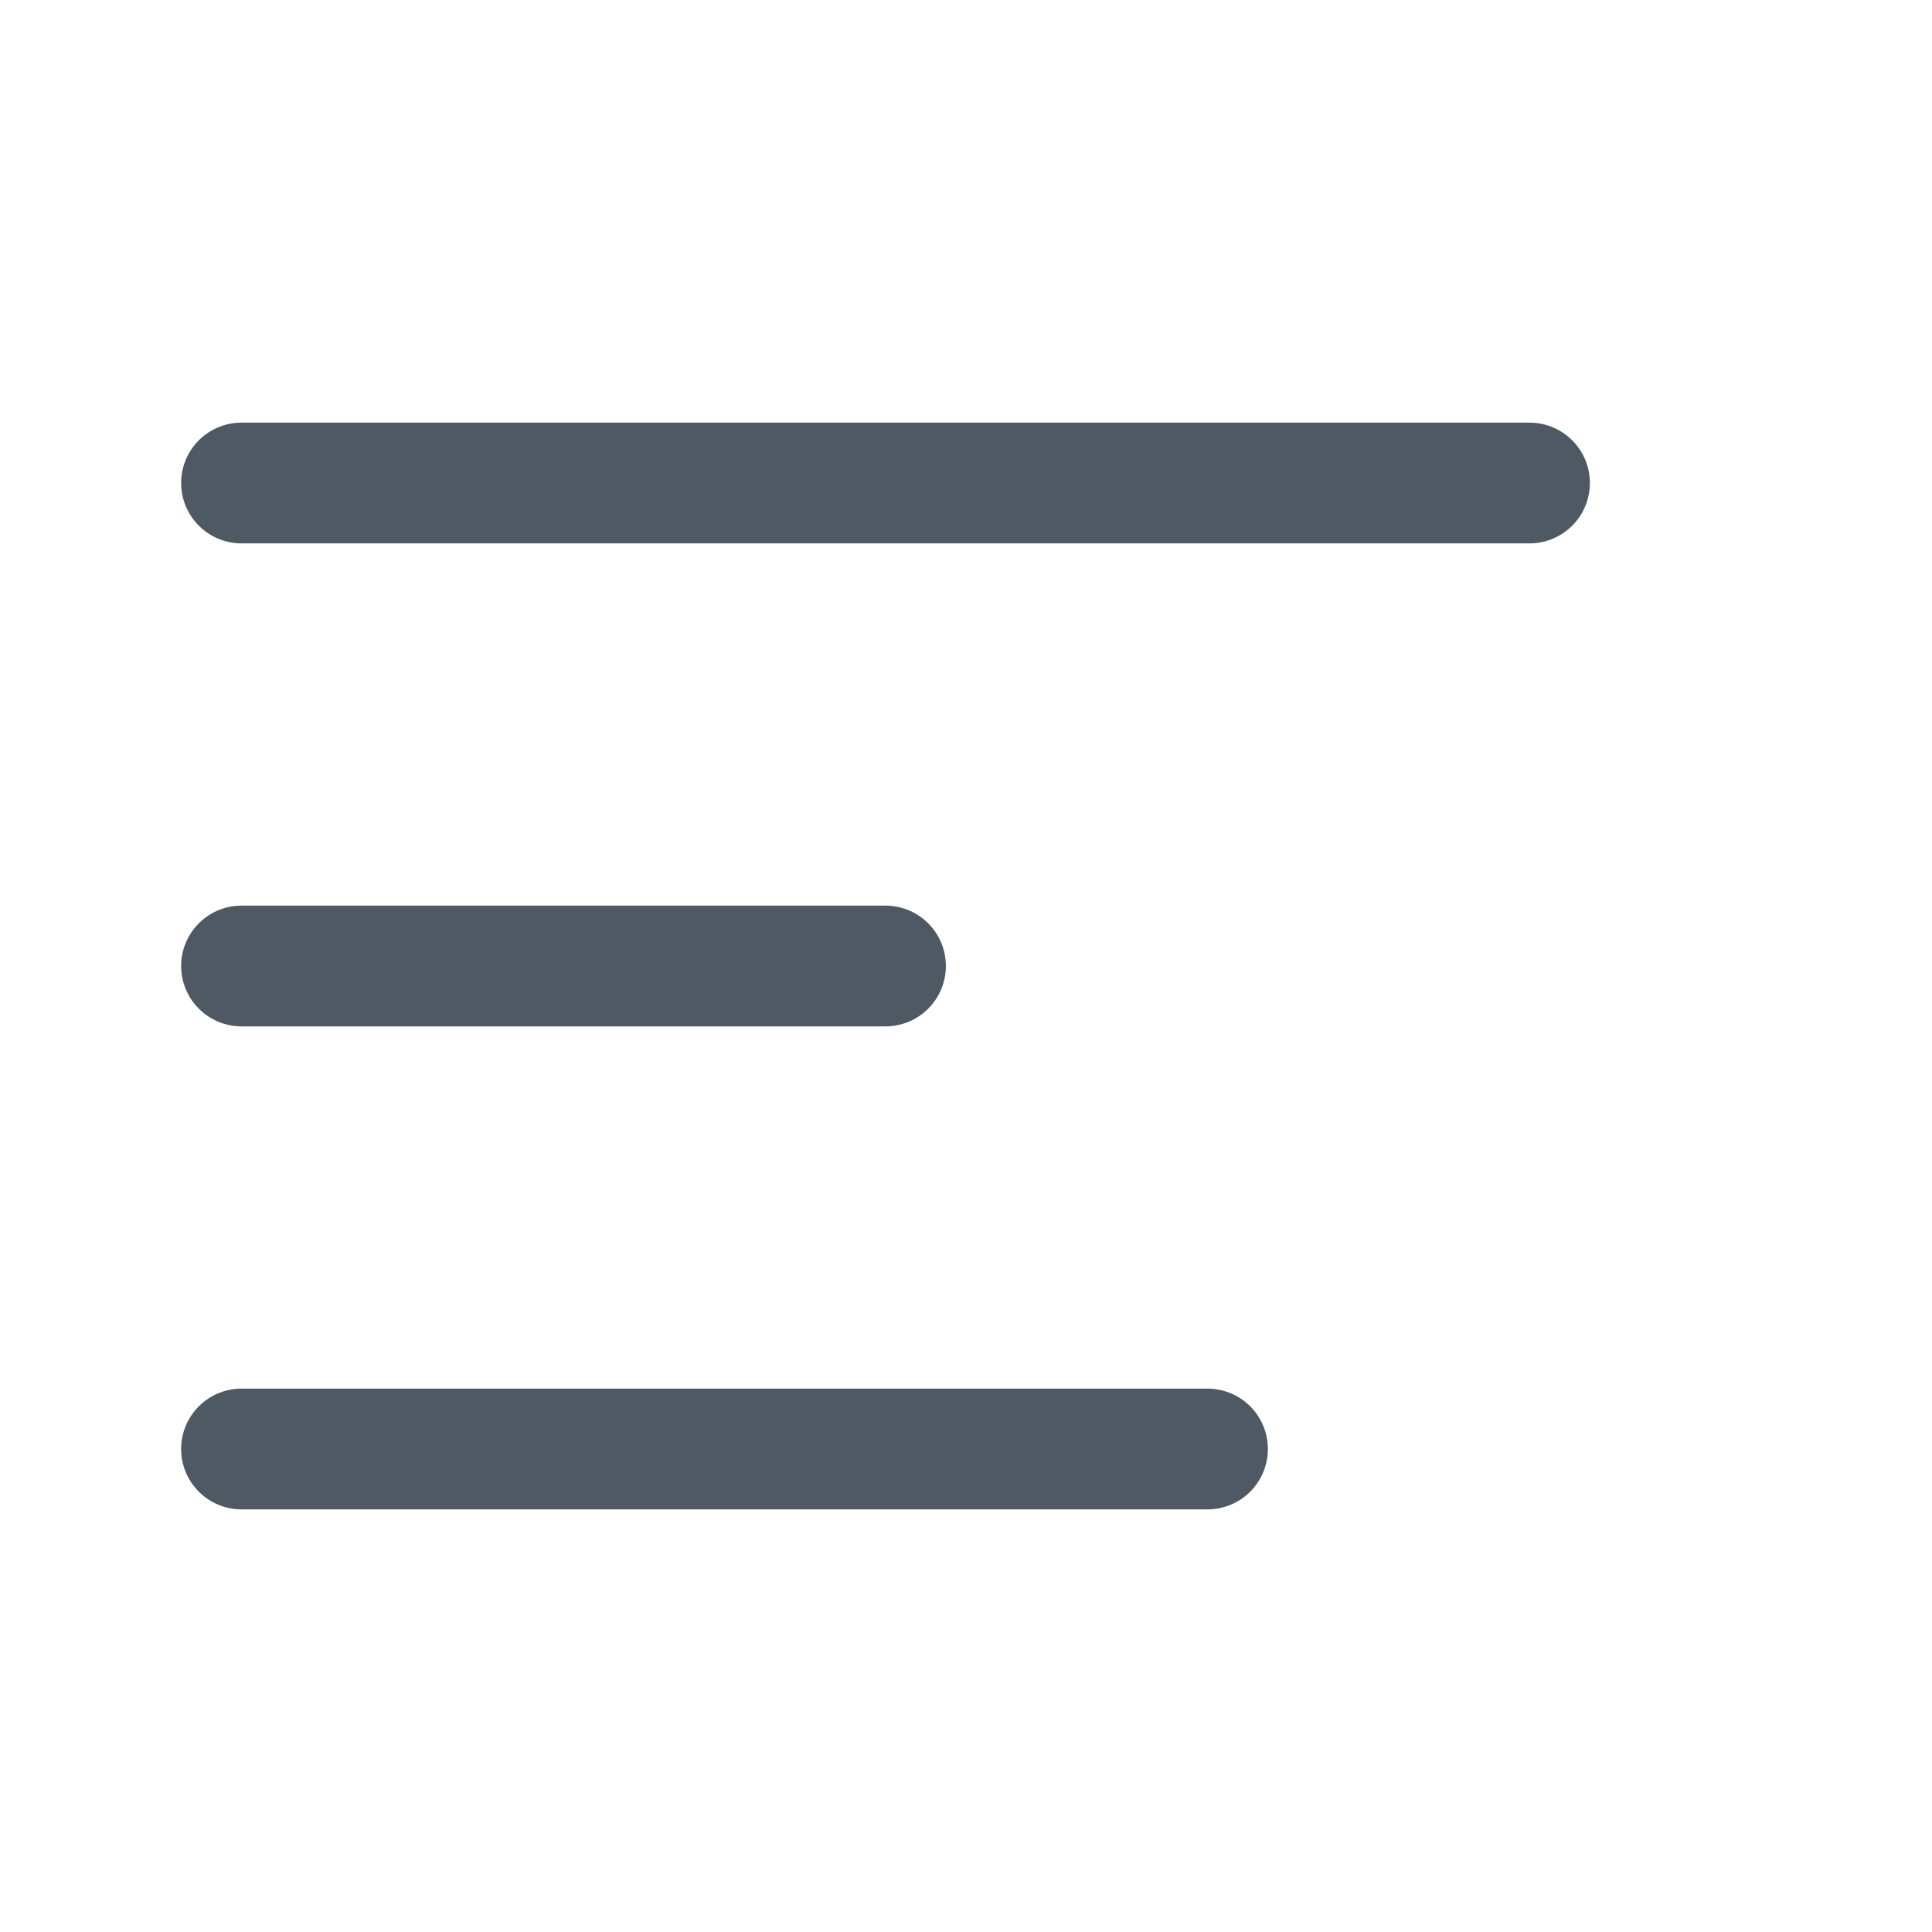
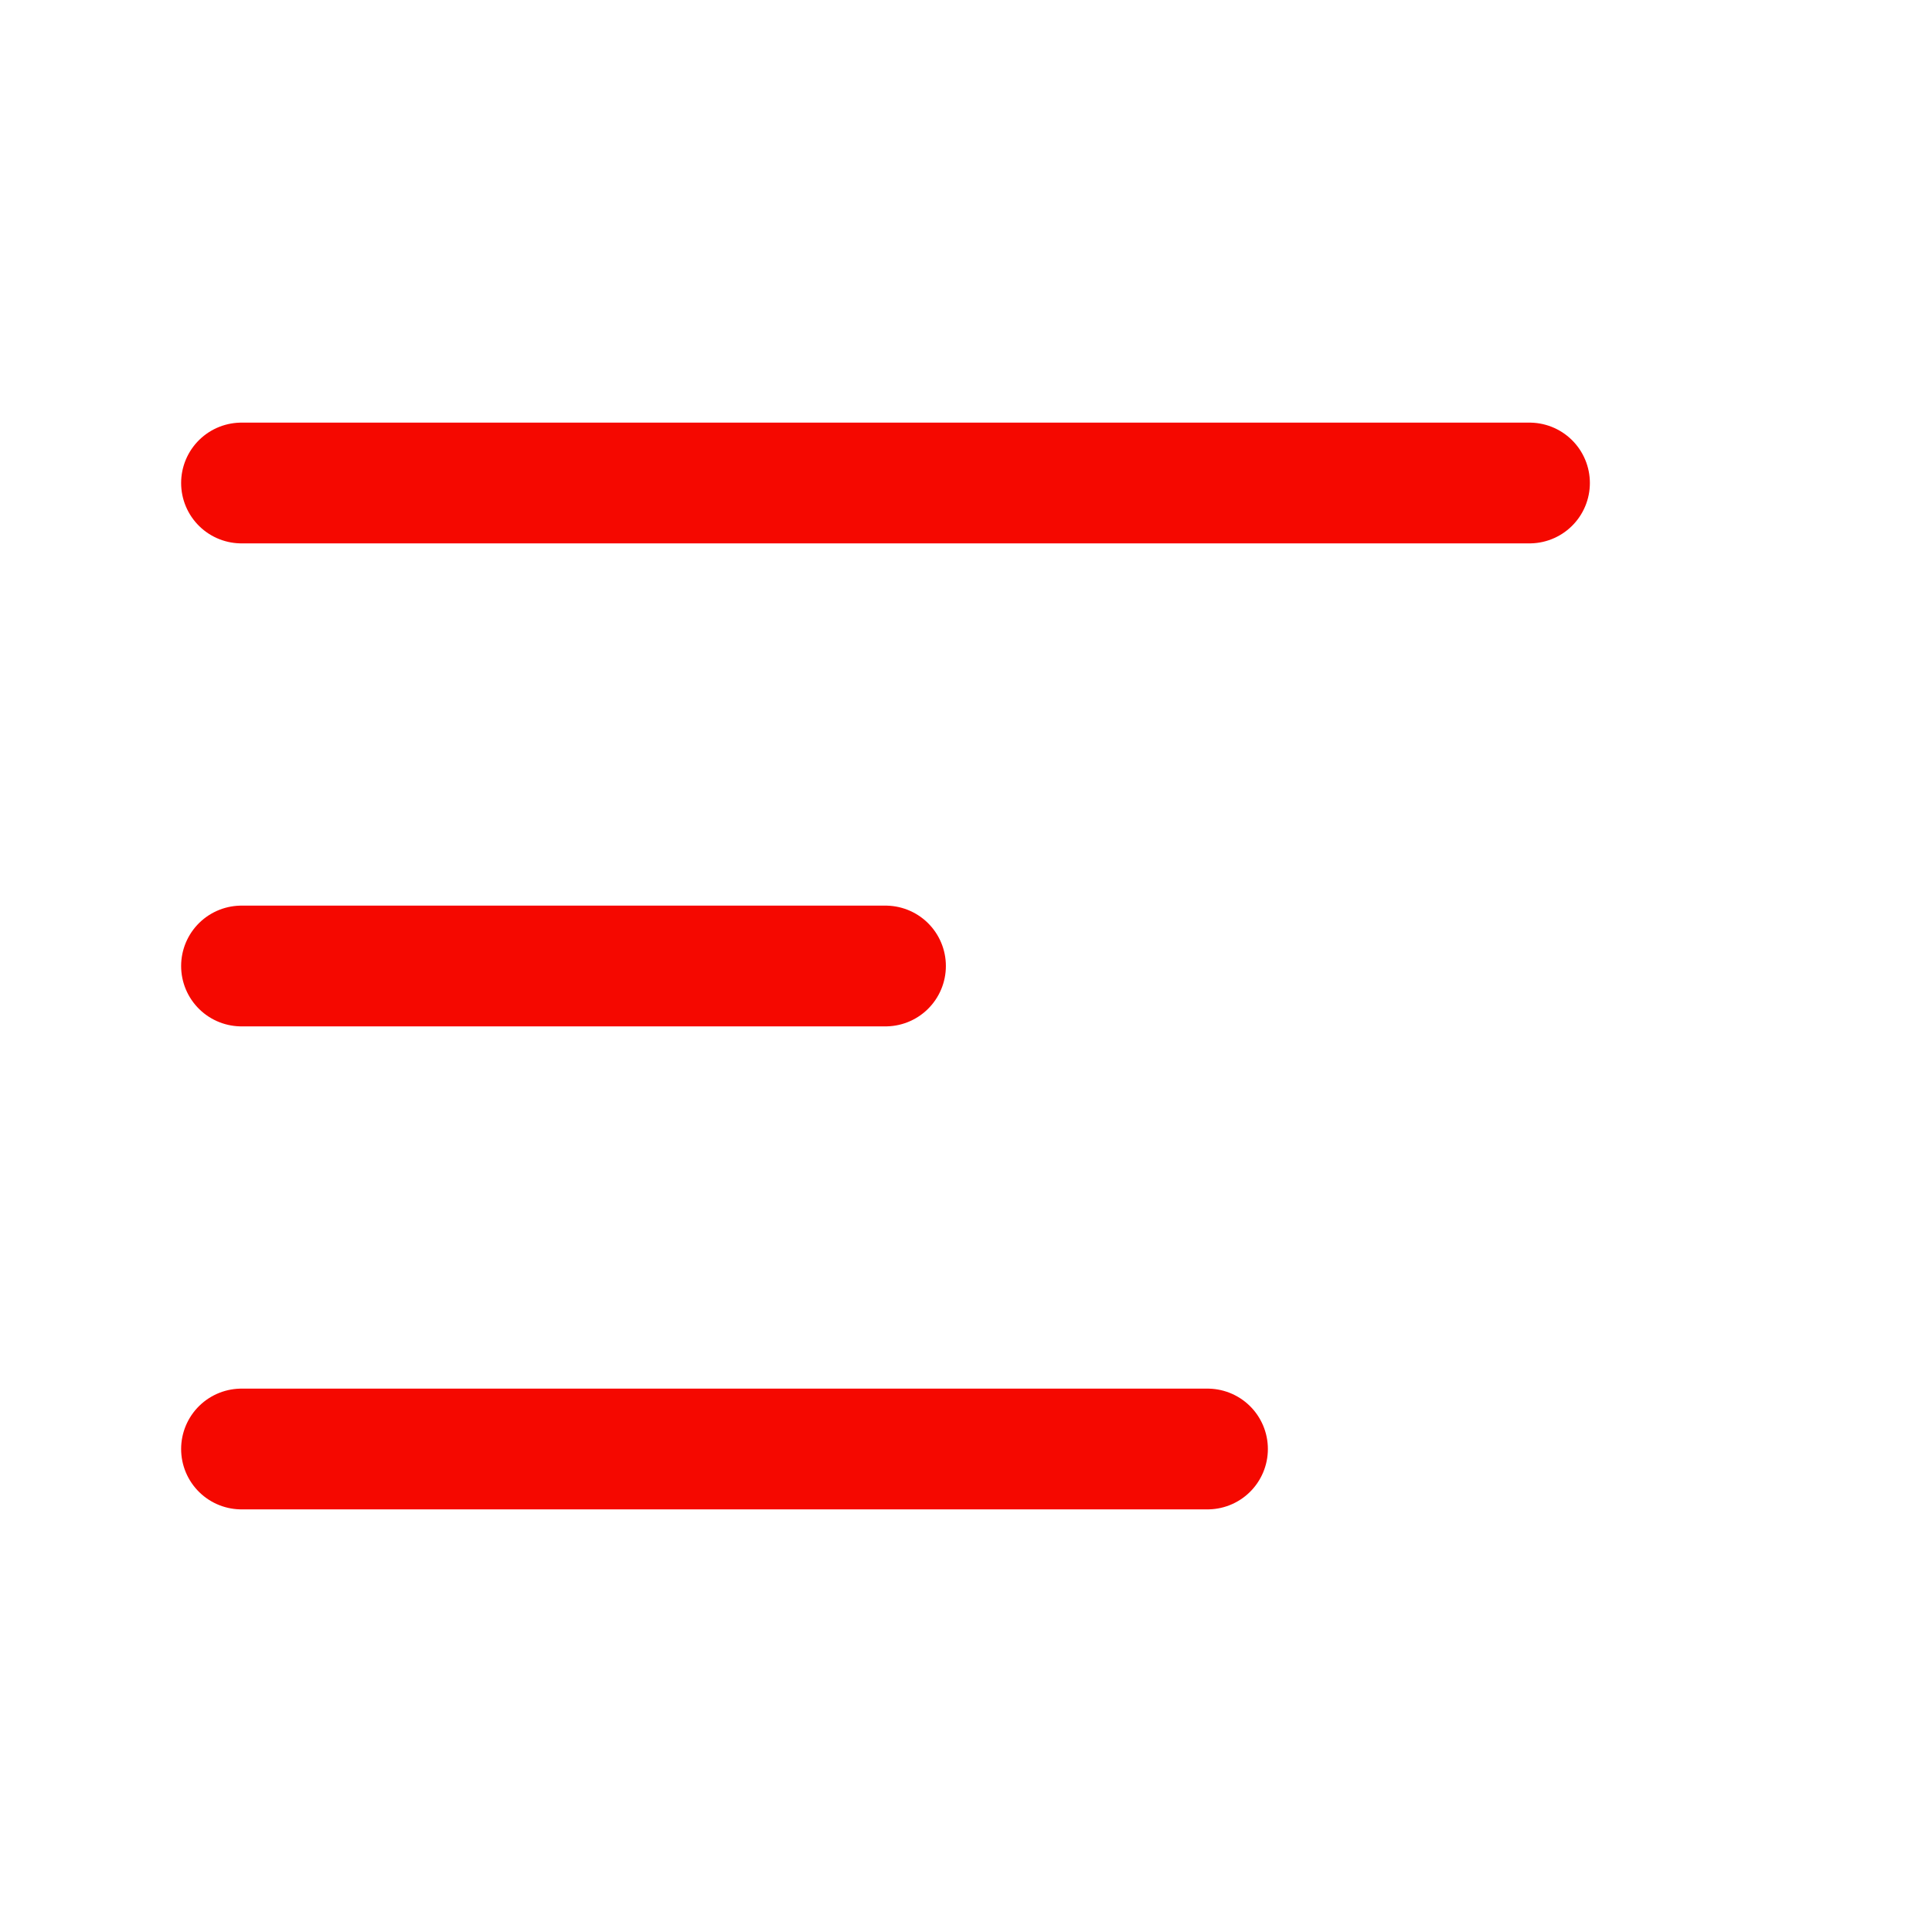
<svg xmlns="http://www.w3.org/2000/svg" width="24" height="24" viewBox="0 0 24 24" fill="none">
-   <path d="M3 6L19 6L3 6Z" fill="#4E5964" />
-   <path d="M3 6L19 6" stroke="#4E5964" stroke-width="1.5" stroke-linecap="round" />
-   <path d="M3 18L15 18L3 18Z" fill="#4E5964" />
-   <path d="M3 18L15 18" stroke="#4E5964" stroke-width="1.5" stroke-linecap="round" />
-   <path d="M3 12L11 12L3 12Z" fill="#4E5964" />
-   <path d="M3 12L11 12" stroke="#4E5964" stroke-width="1.5" stroke-linecap="round" />
+   <path d="M3 6L19 6L3 6Z" fill="#F50800" />
+   <path d="M3 6L19 6" stroke="#F50800" stroke-width="1.5" stroke-linecap="round" />
+   <path d="M3 18L15 18L3 18Z" fill="#F50800" />
+   <path d="M3 18L15 18" stroke="#F50800" stroke-width="1.5" stroke-linecap="round" />
+   <path d="M3 12L11 12L3 12Z" fill="#F50800" />
+   <path d="M3 12L11 12" stroke="#F50800" stroke-width="1.5" stroke-linecap="round" />
</svg>
